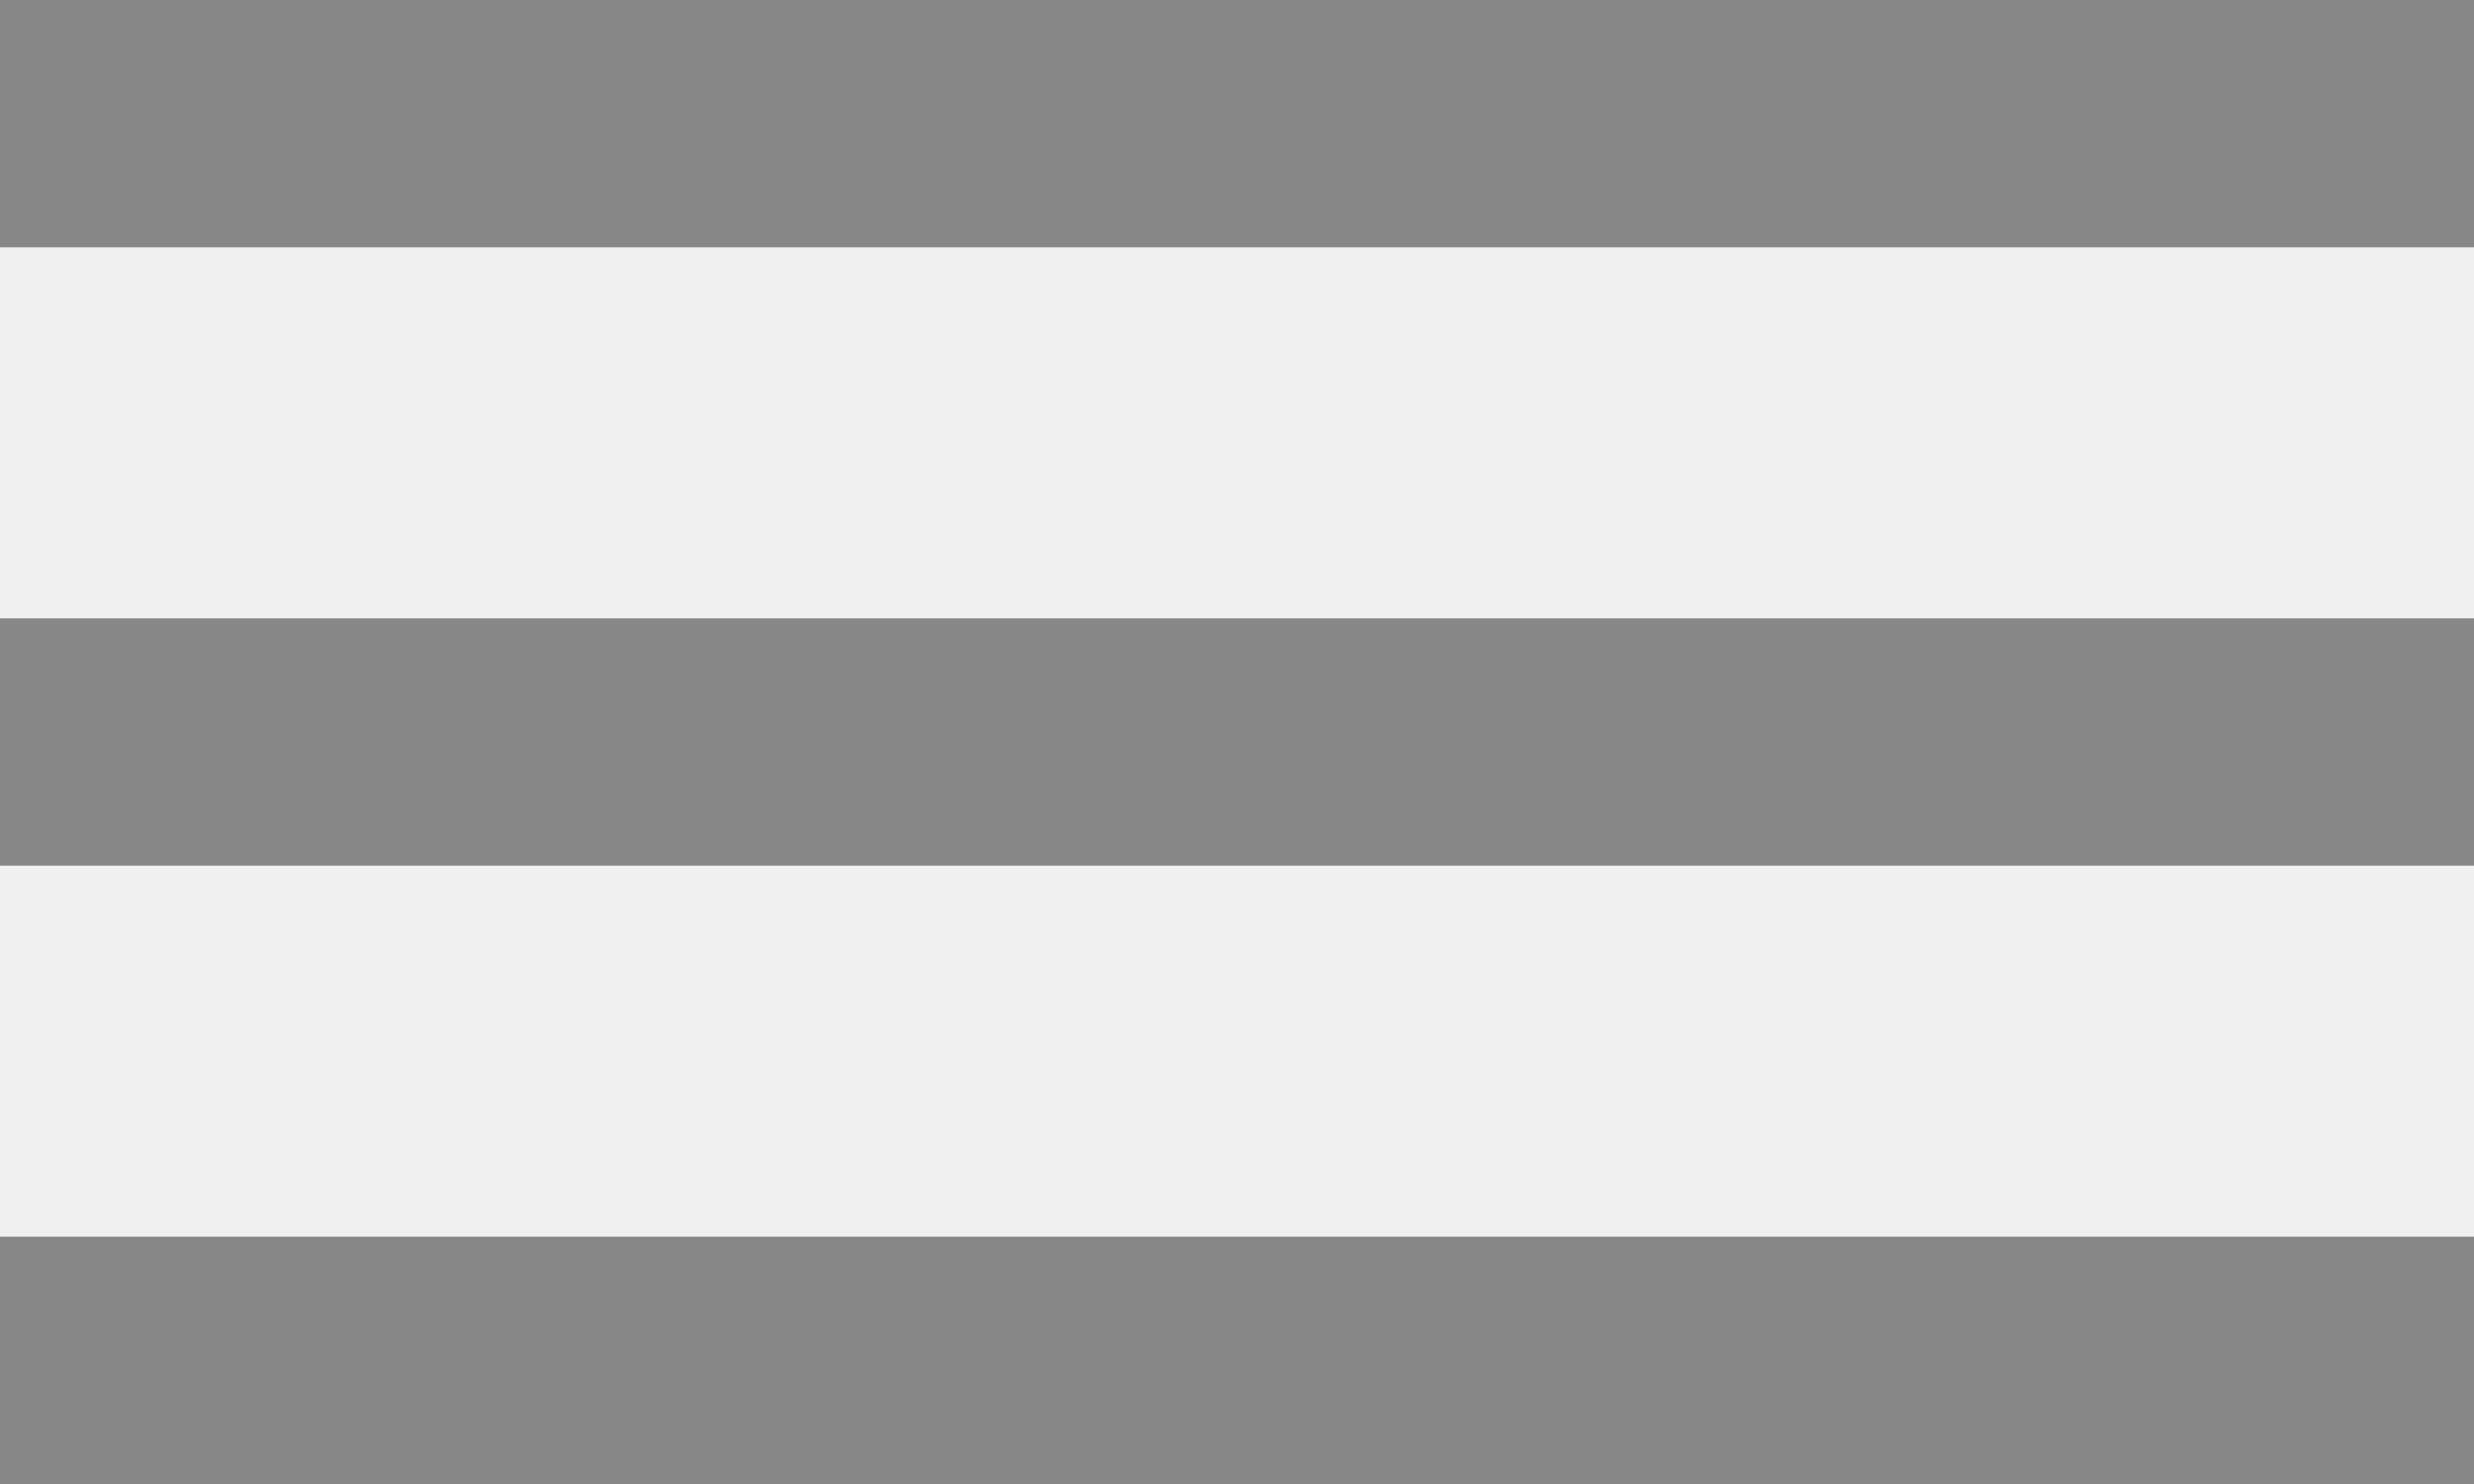
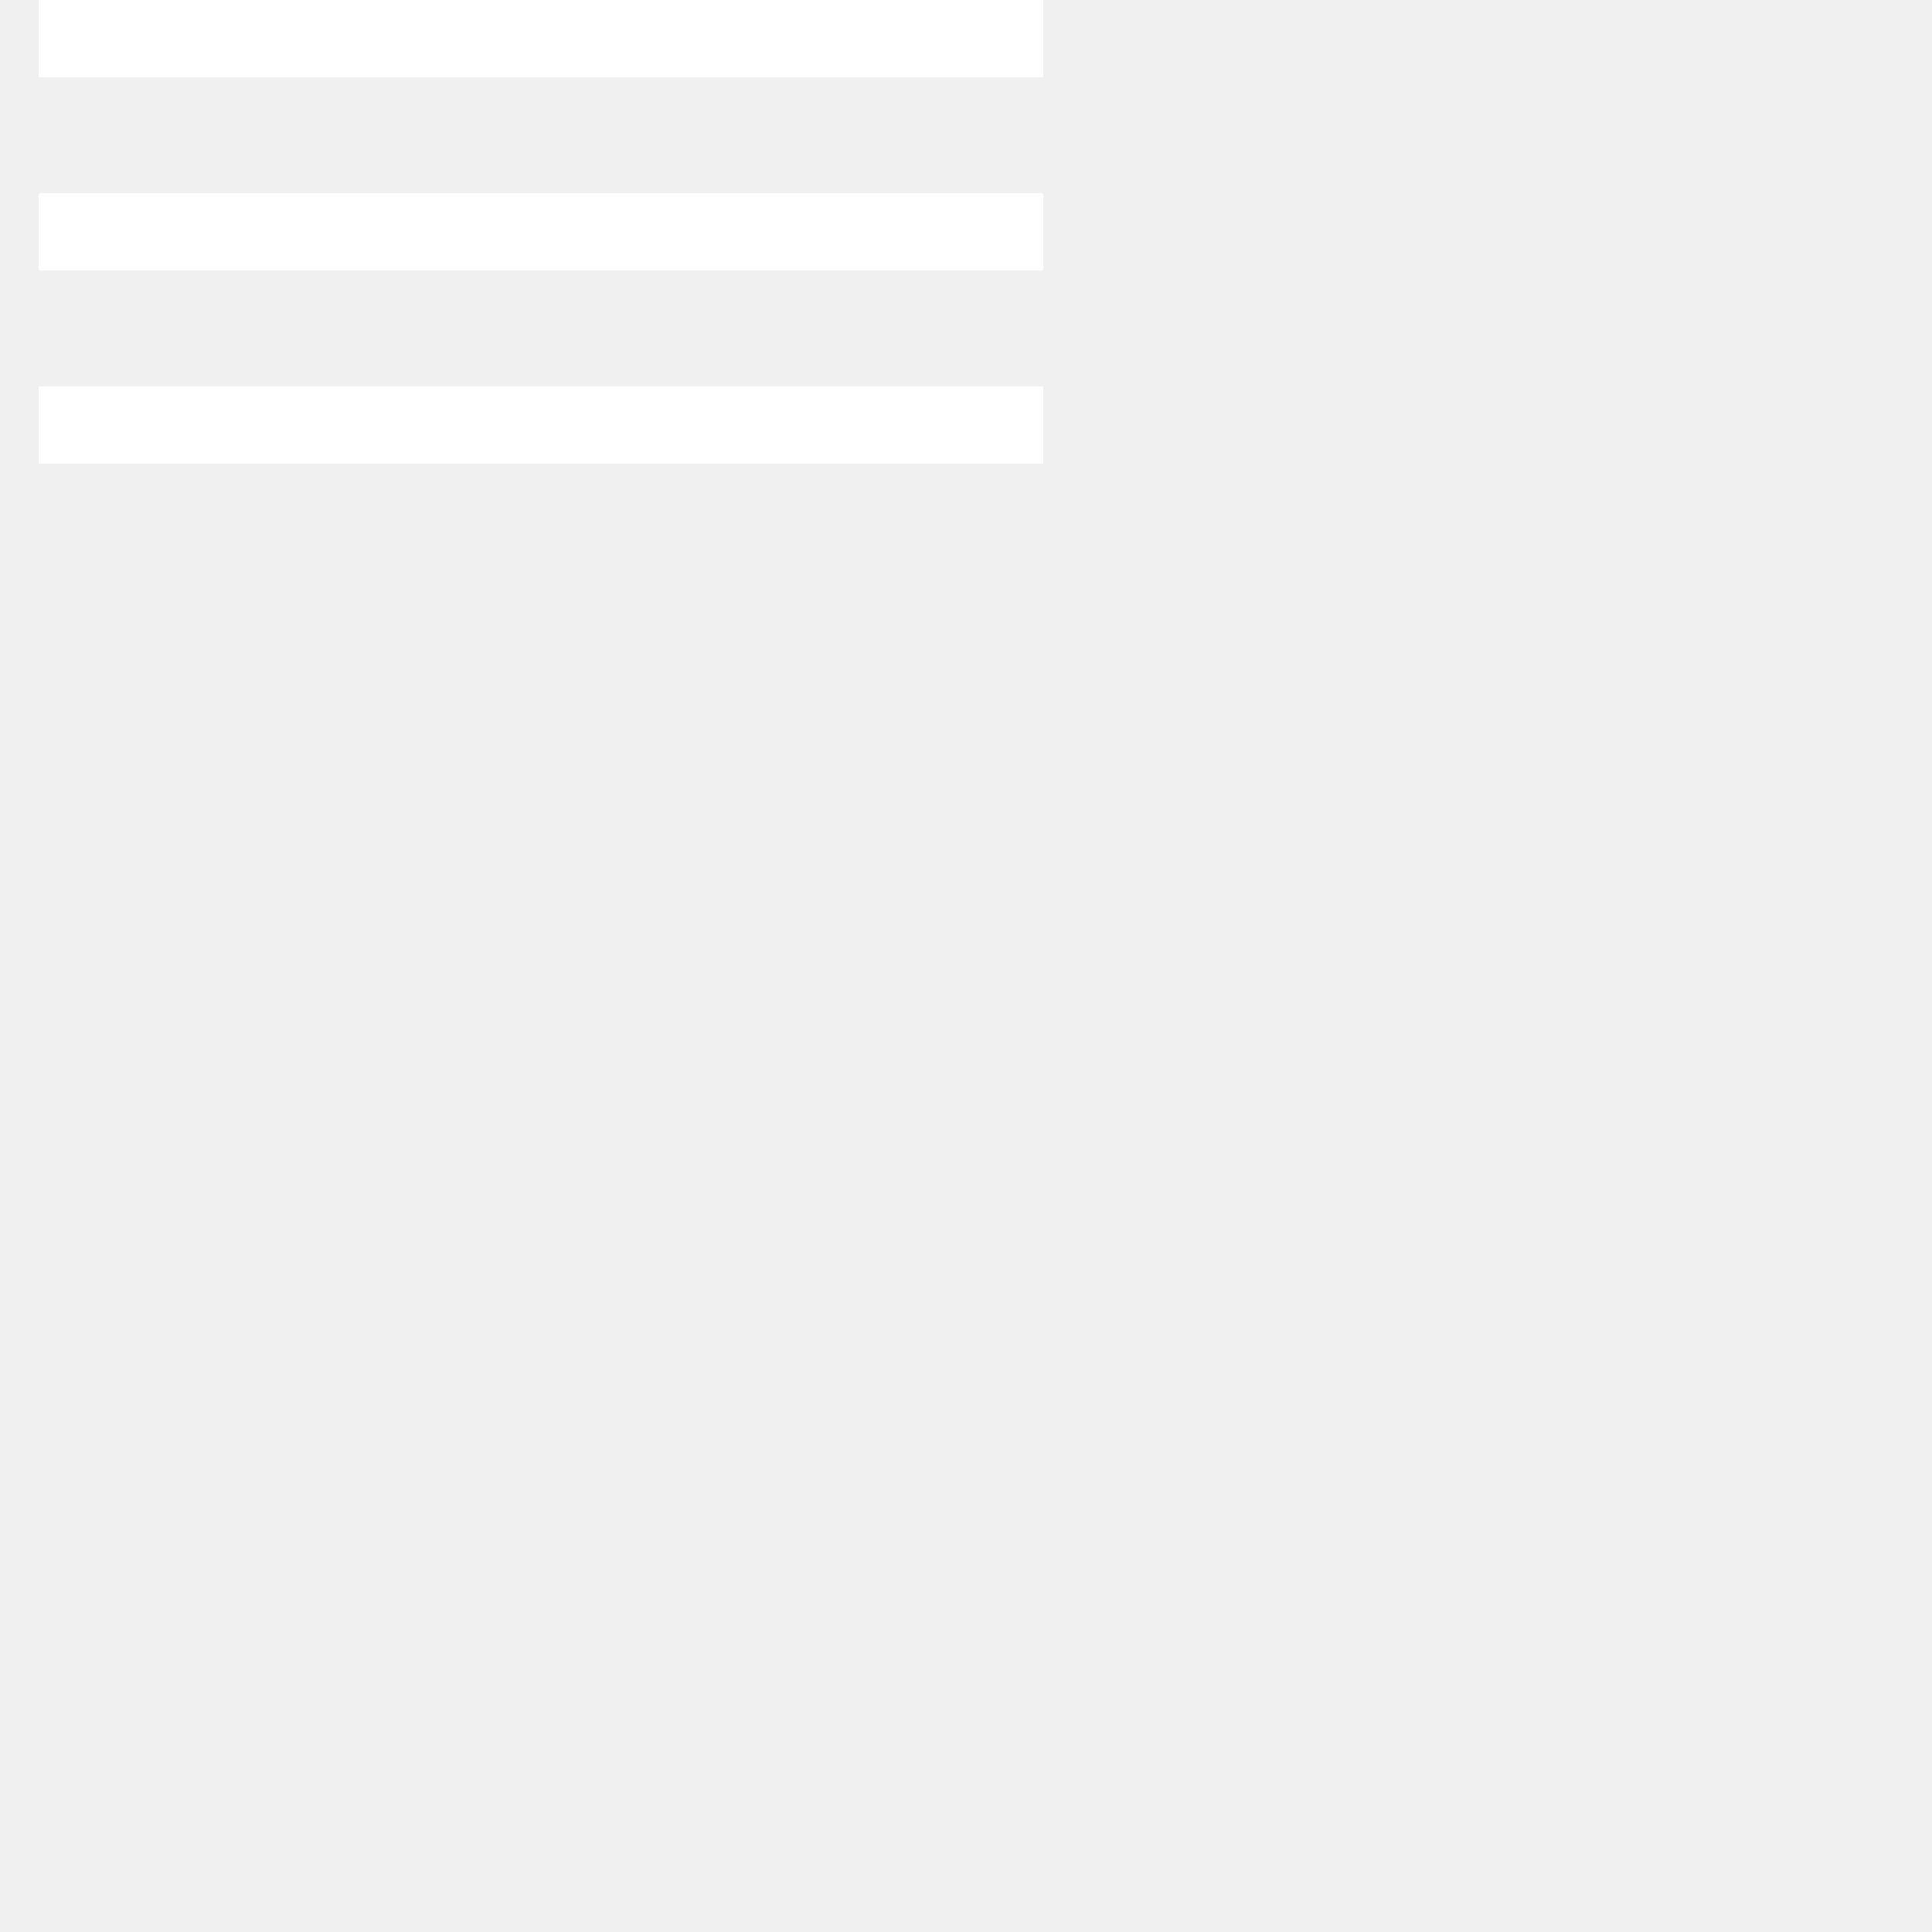
- <svg xmlns="http://www.w3.org/2000/svg" width="20px" height="12px" viewBox="0 0 20 12" zoomAndPan="disable">
-   <rect x="0" y="0" width="20" height="2" style="fill:#878787;" />
-   <rect x="0" y="5" width="20" height="2" style="fill:#878787;" />
-   <rect x="0" y="10" width="20" height="2" style="fill:#878787;" />
+ <svg xmlns="http://www.w3.org/2000/svg" width="50px" height="50px" viewBox="0 0 50 50" zoomAndPan="disable">
+   <rect x="1" y="0" width="26" height="2" style="fill:#fff;" />
+   <rect x="1" y="5" width="26" height="2" style="fill:#fff;" />
+   <rect x="1" y="10" width="26" height="2" style="fill:#fff;" />
</svg>
